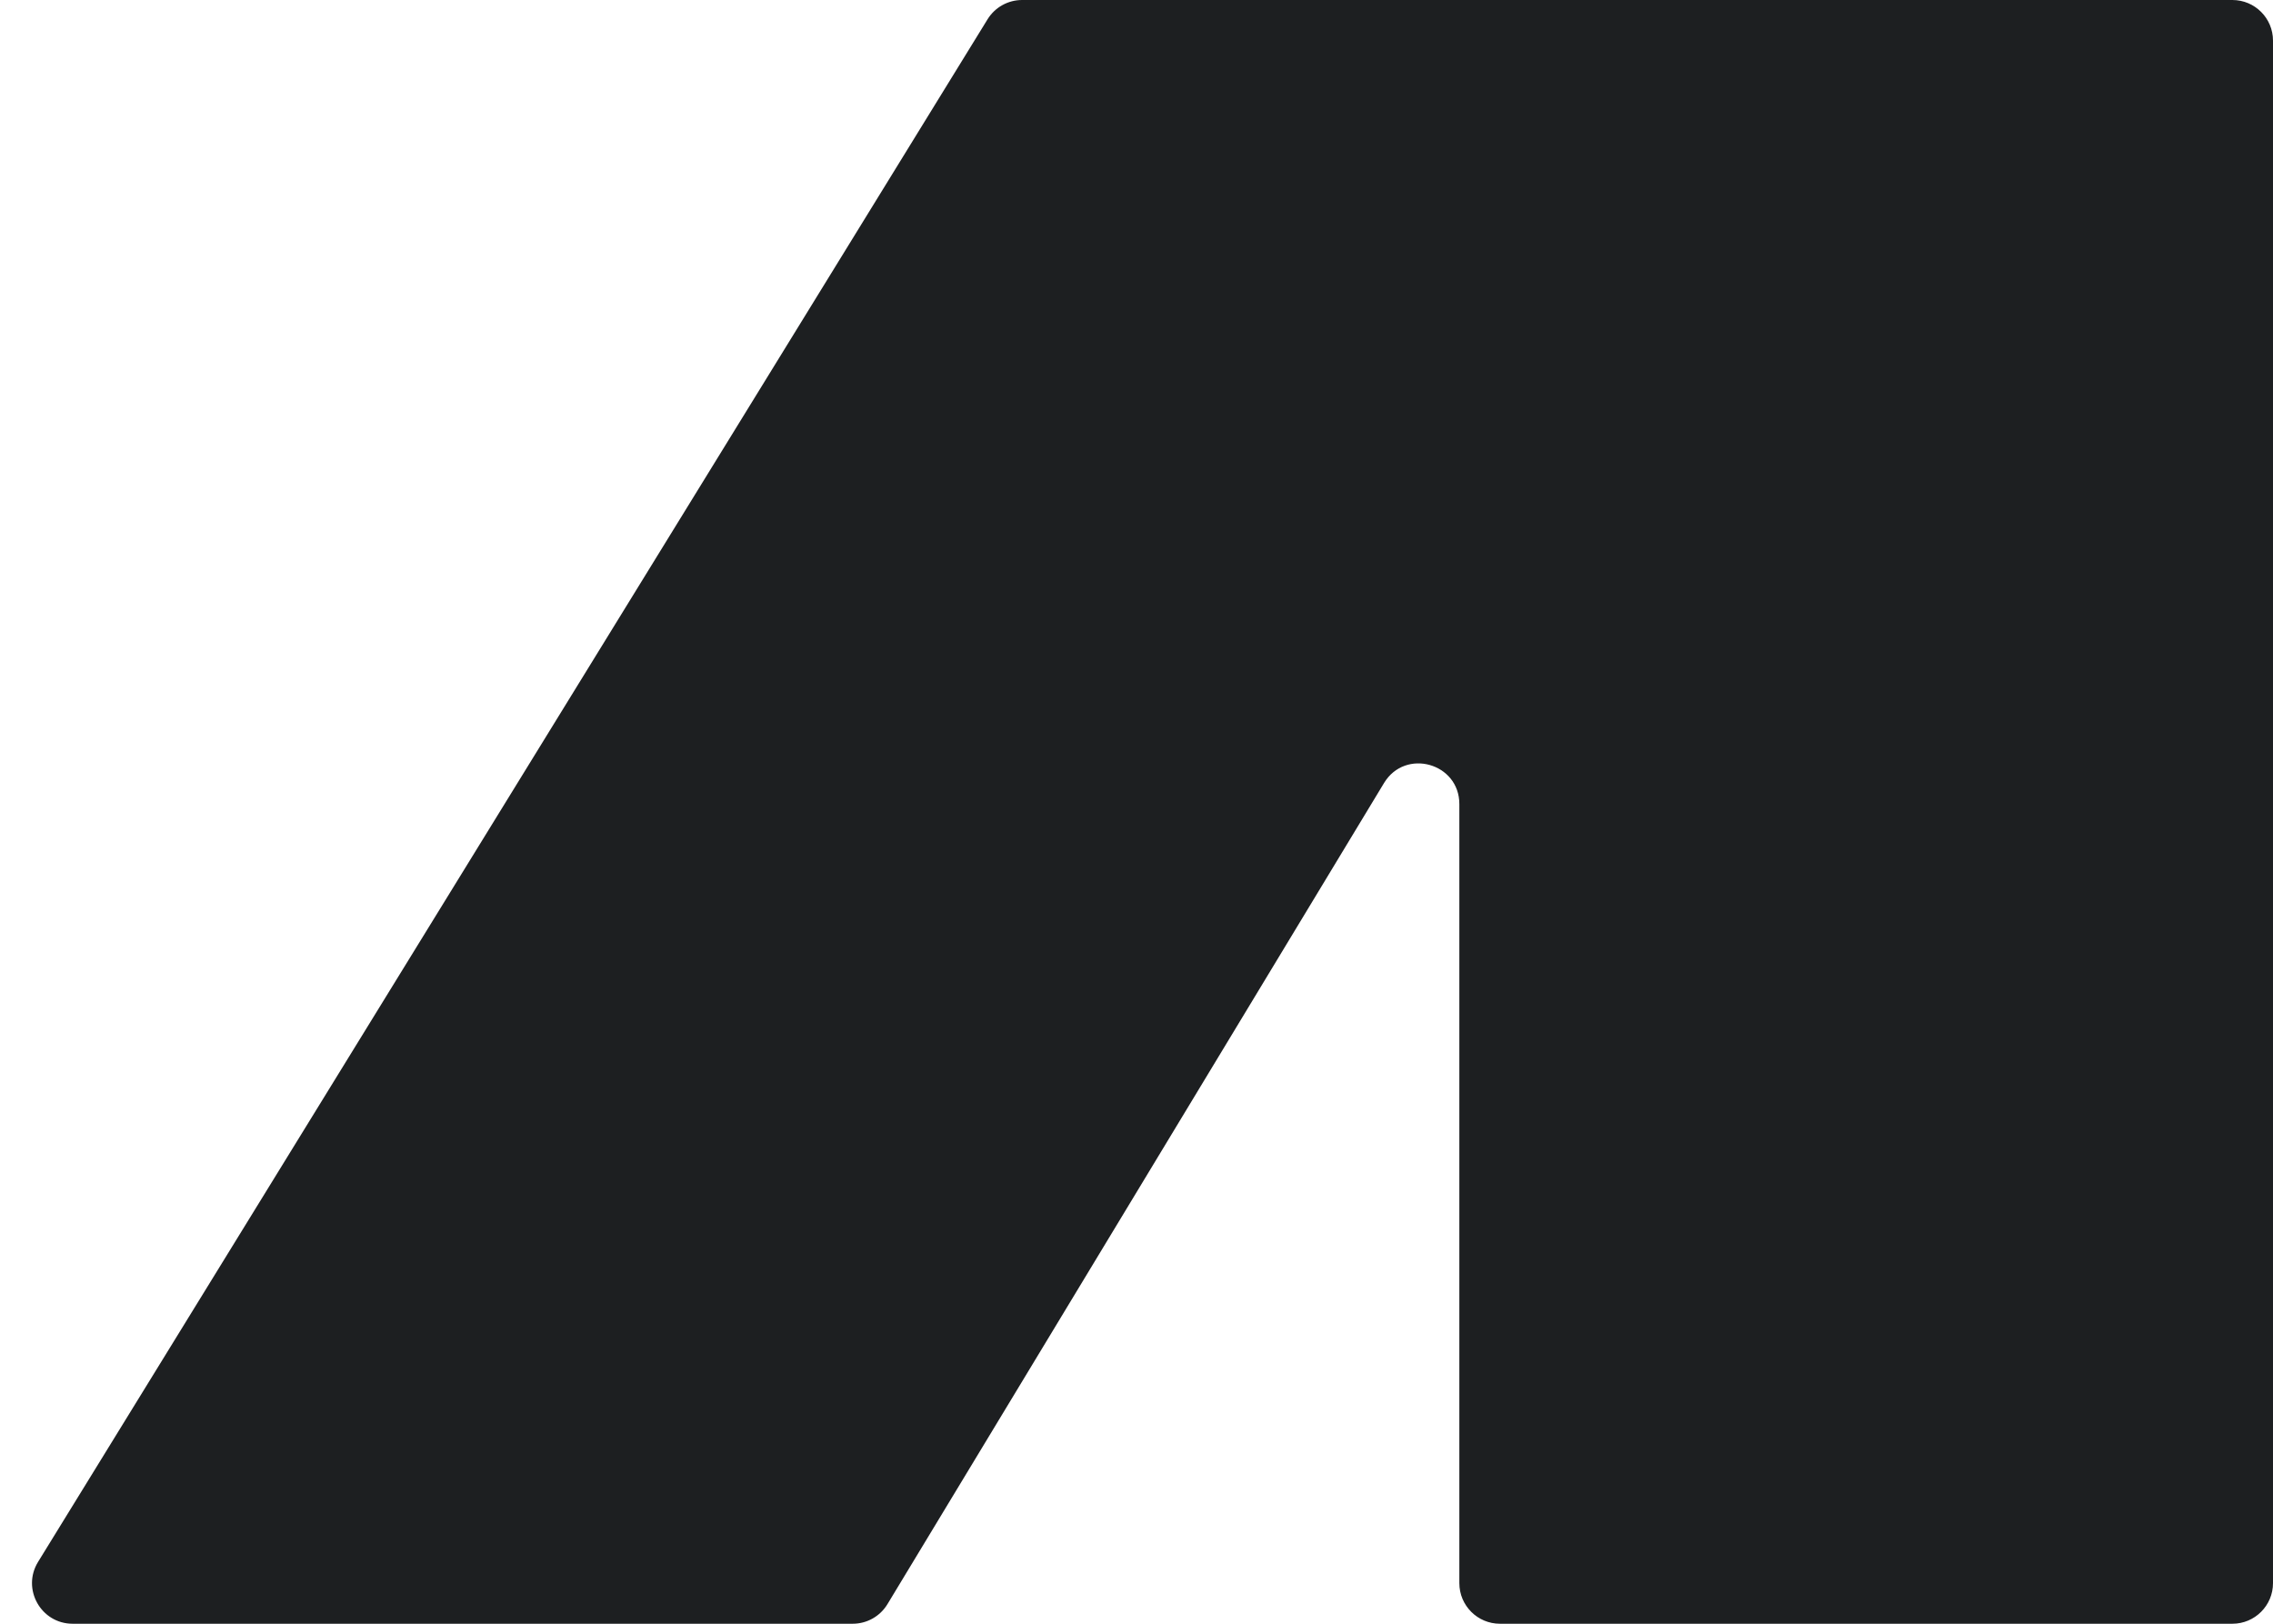
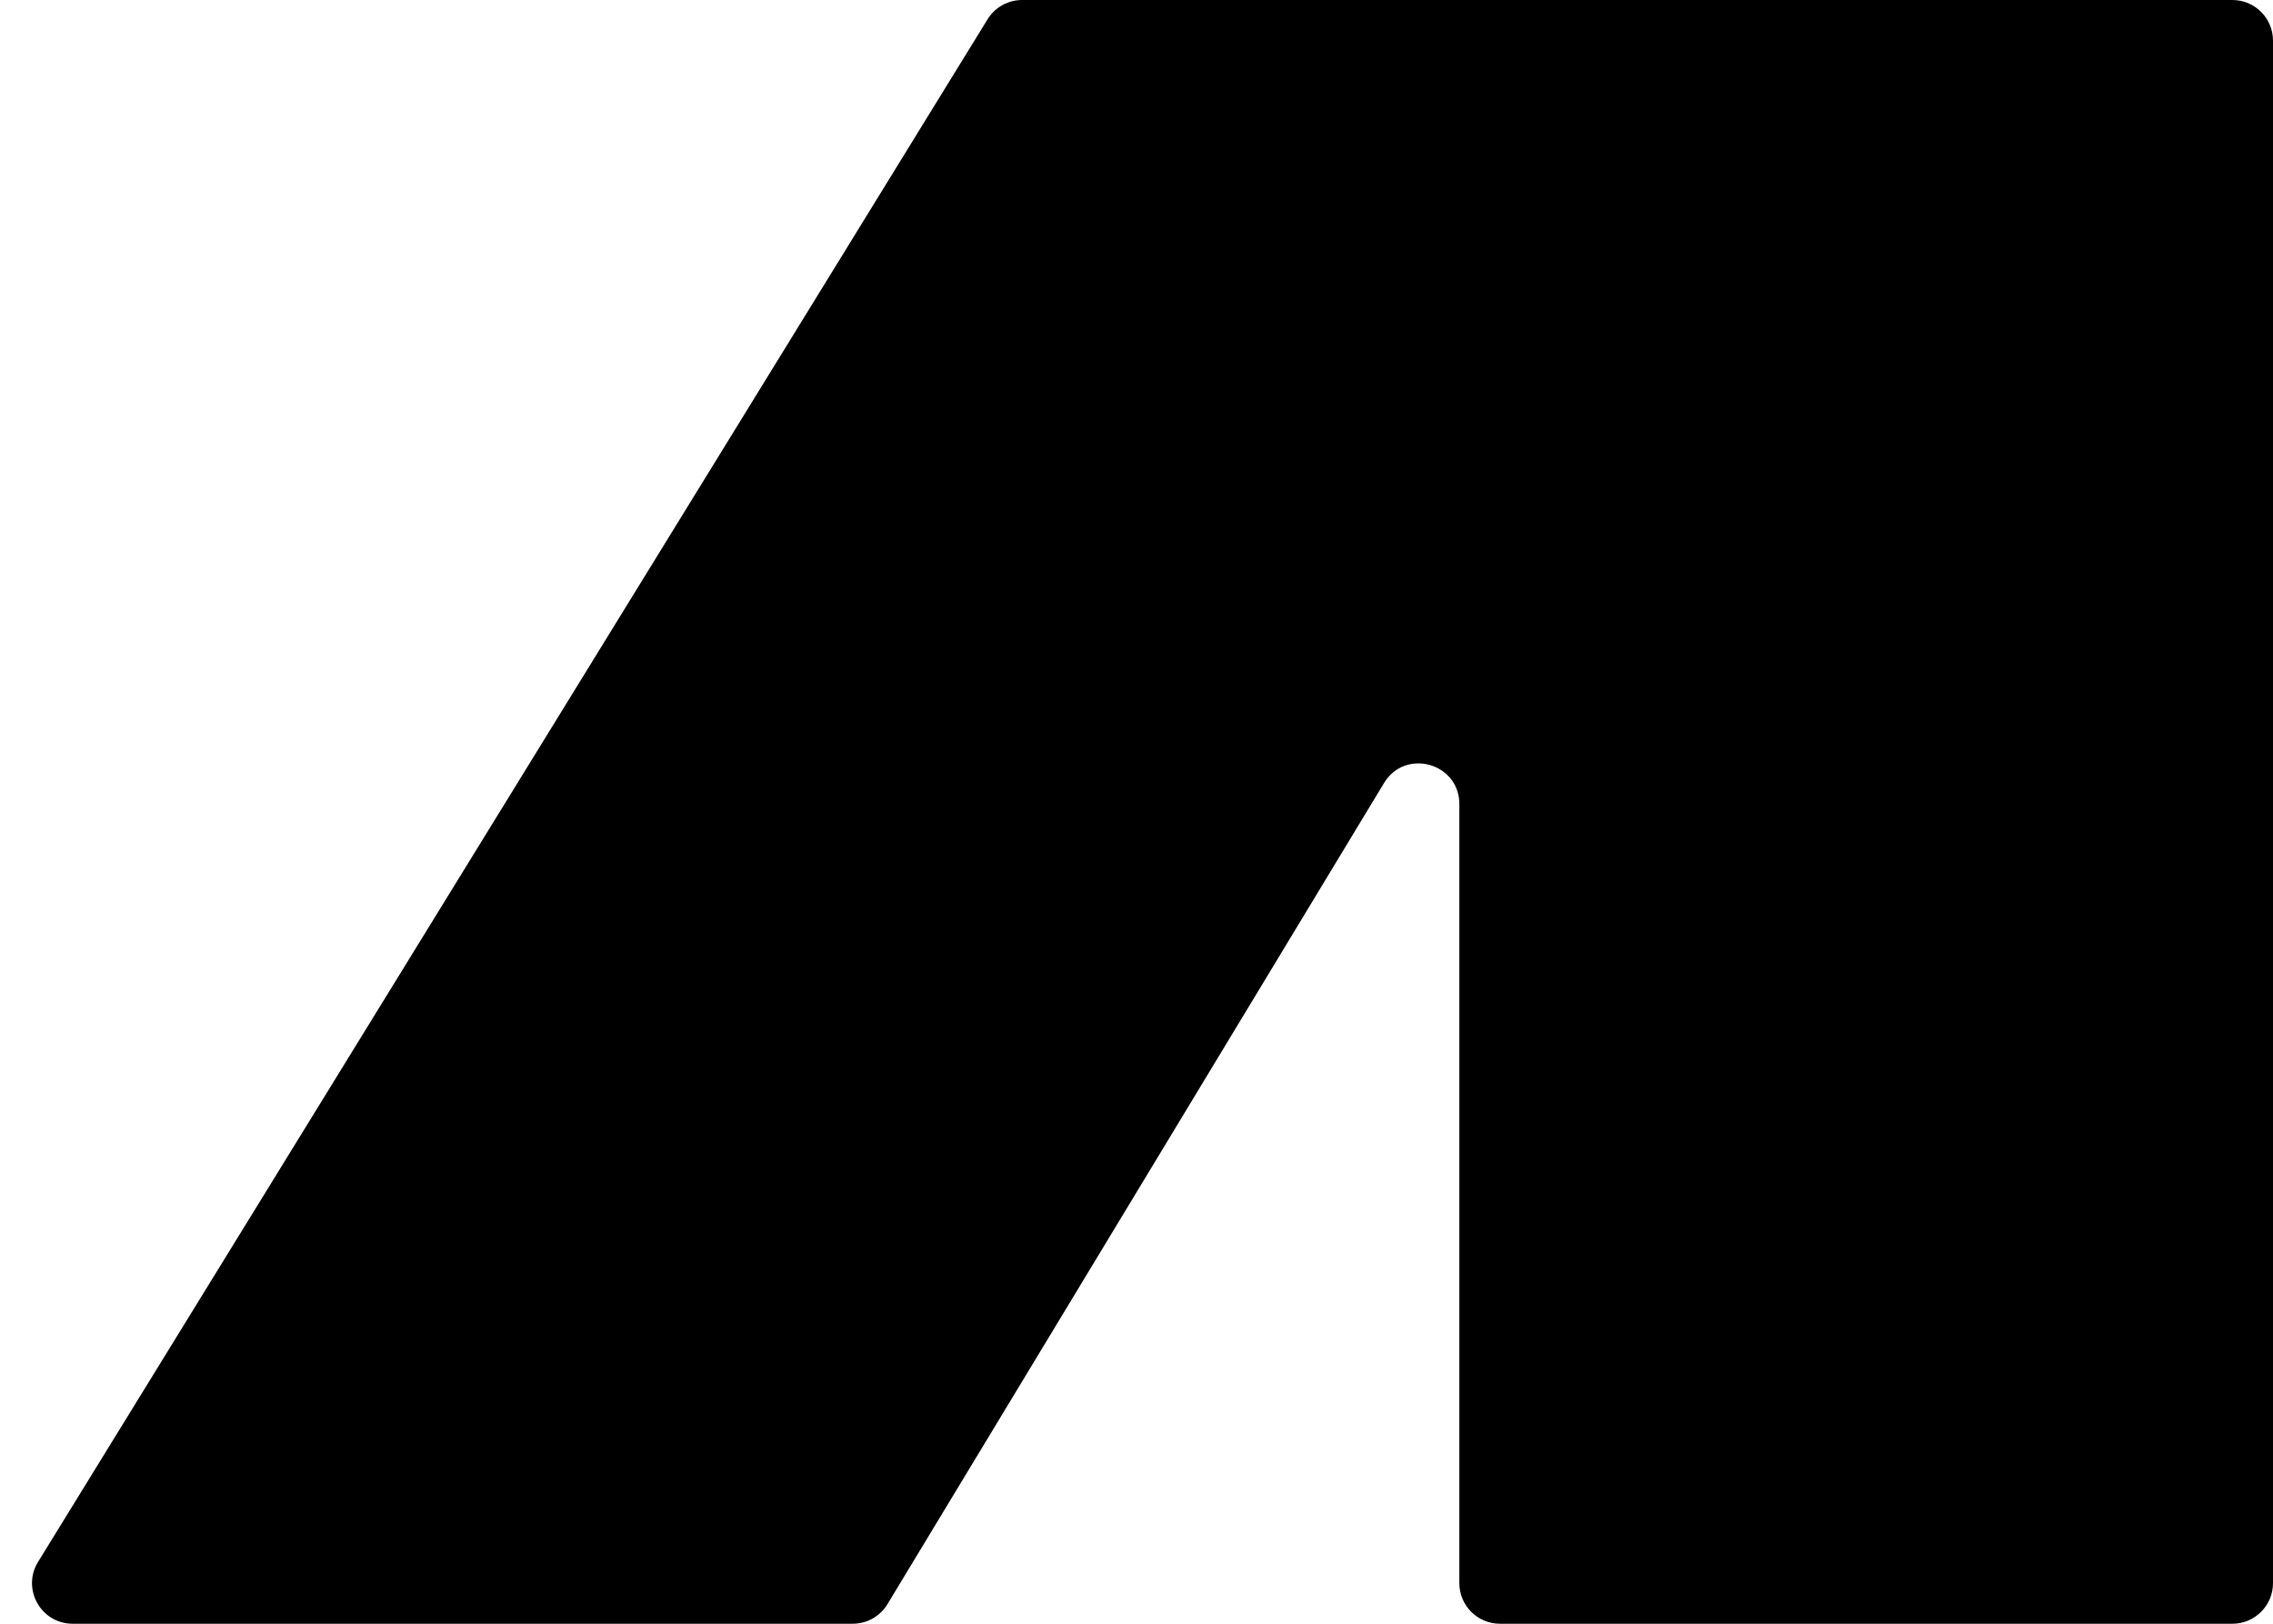
<svg xmlns="http://www.w3.org/2000/svg" width="28" height="20" viewBox="0 0 28 20" fill="none">
-   <path d="M28 0.5V19.5C28 19.776 27.776 20 27.5 20H18.477C18.201 20 17.977 19.776 17.977 19.5V9.904C17.977 9.398 17.311 9.212 17.049 9.645L10.932 19.759C10.841 19.909 10.679 20 10.504 20H0.895C0.504 20 0.264 19.571 0.469 19.238L12.165 0.238C12.256 0.09 12.417 0 12.591 0H27.5C27.776 0 28 0.224 28 0.5Z" fill="#1D1F21" />
+   <path d="M28 0.5V19.5C28 19.776 27.776 20 27.5 20H18.477C18.201 20 17.977 19.776 17.977 19.5V9.904C17.977 9.398 17.311 9.212 17.049 9.645L10.932 19.759C10.841 19.909 10.679 20 10.504 20H0.895C0.504 20 0.264 19.571 0.469 19.238L12.165 0.238C12.256 0.09 12.417 0 12.591 0H27.5C27.776 0 28 0.224 28 0.5Z" fill="currentColor" />
</svg>
